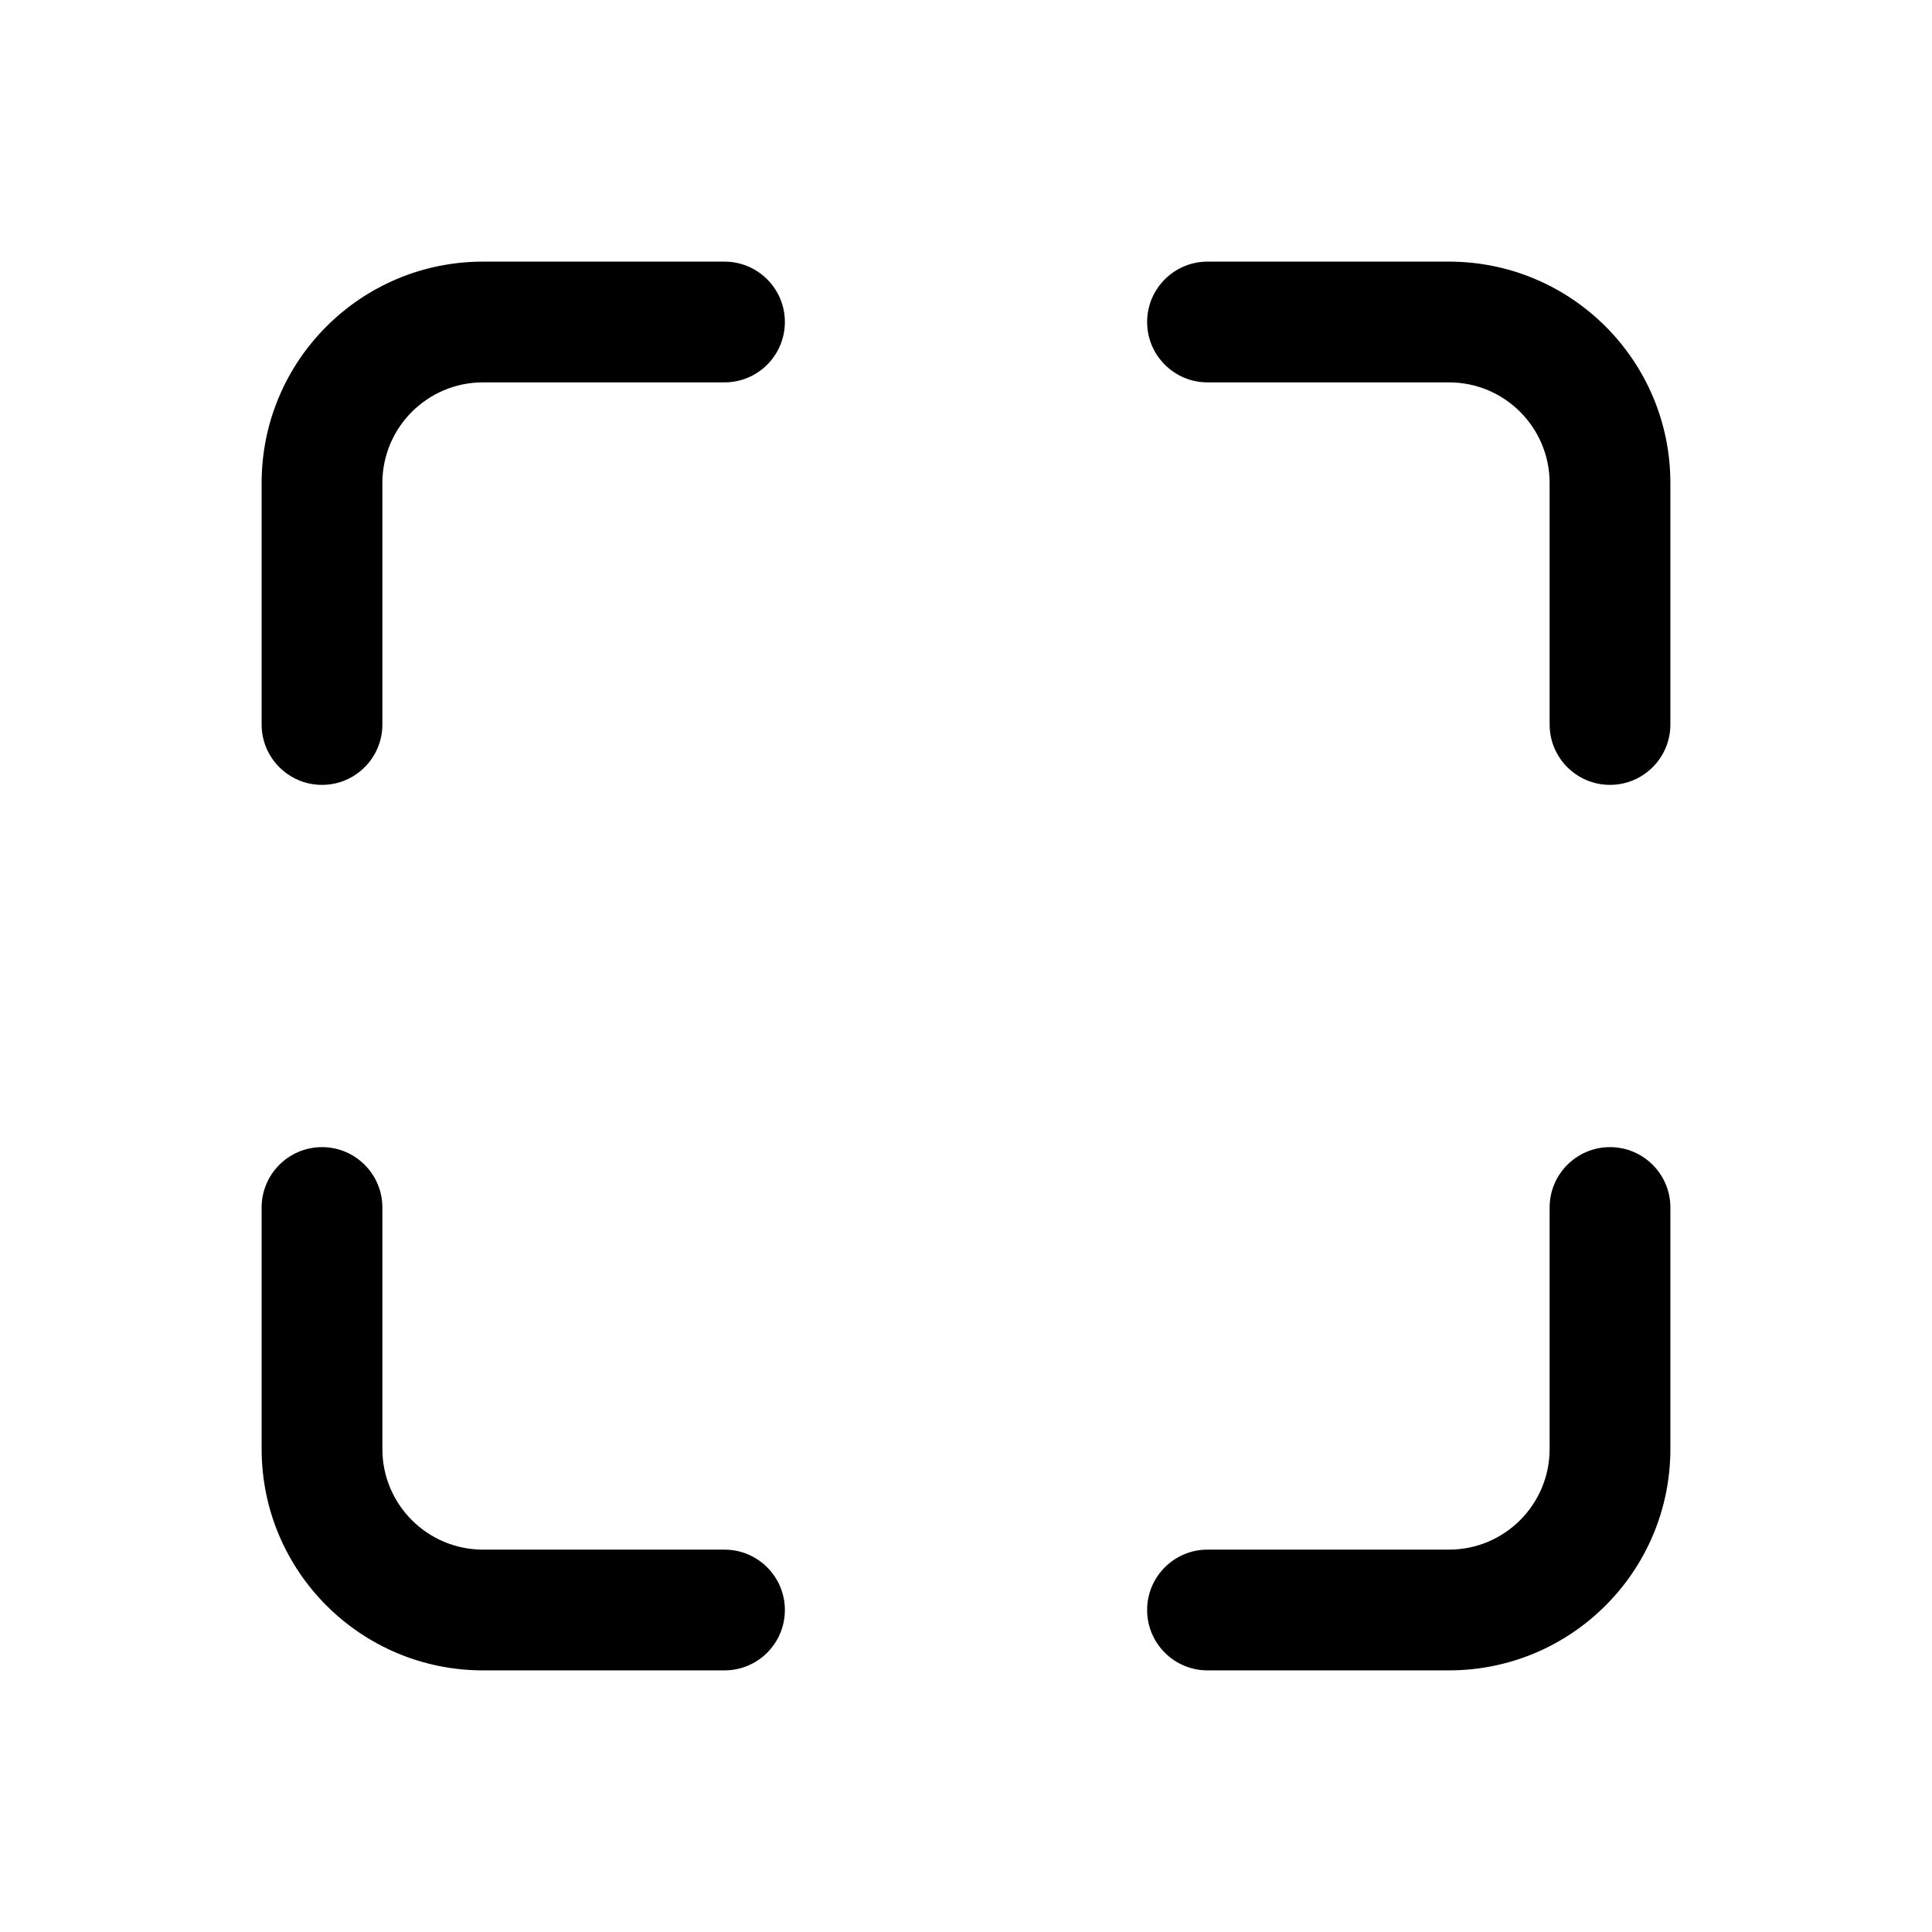
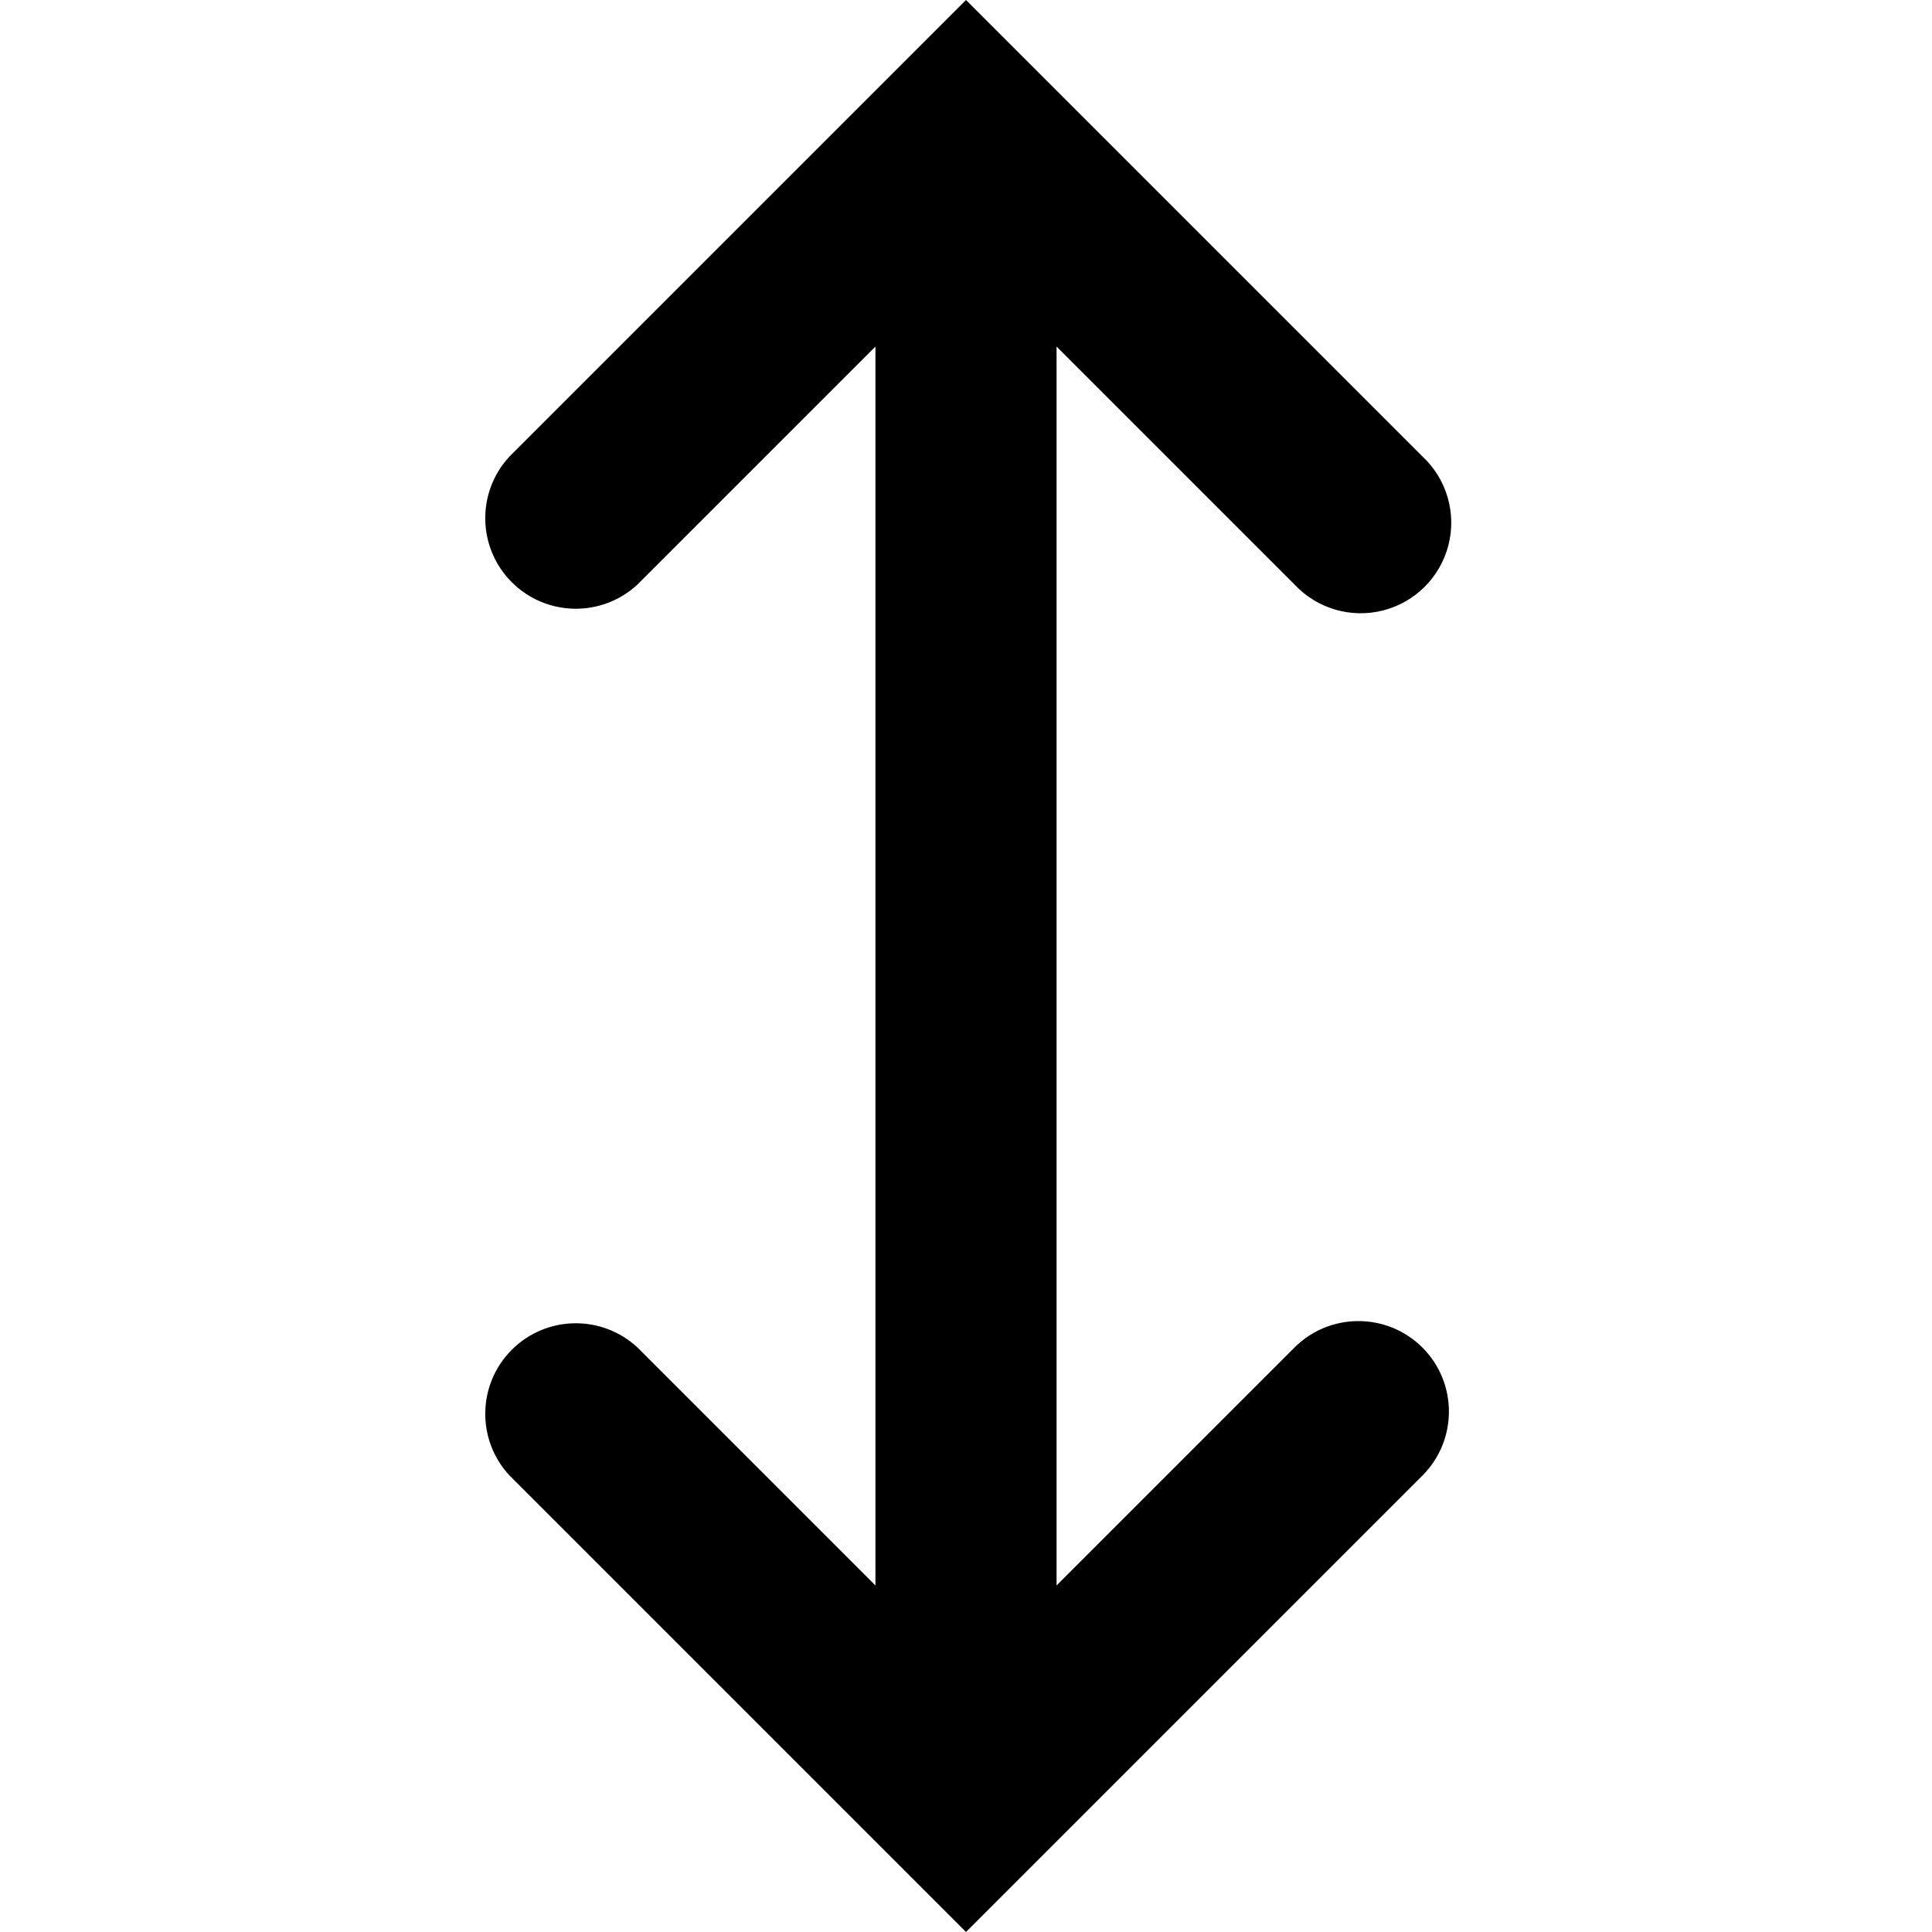
- <svg xmlns="http://www.w3.org/2000/svg" width="24" height="24" viewBox="0 0 24 24">
-   <path fill-rule="evenodd" clip-rule="evenodd" d="M6 4.75C5.31 4.75 4.75 5.31 4.75 6V9C4.75 9.414 4.414 9.75 4 9.75C3.586 9.75 3.25 9.414 3.25 9V6C3.25 4.481 4.481 3.25 6 3.25H9C9.414 3.25 9.75 3.586 9.75 4C9.75 4.414 9.414 4.75 9 4.75H6ZM14.25 4C14.25 3.586 14.586 3.25 15 3.25H18C19.519 3.25 20.75 4.481 20.75 6V9C20.75 9.414 20.414 9.75 20 9.75C19.586 9.75 19.25 9.414 19.25 9V6C19.25 5.31 18.69 4.75 18 4.75H15C14.586 4.75 14.25 4.414 14.25 4ZM4 14.25C4.414 14.25 4.75 14.586 4.75 15V18C4.75 18.69 5.31 19.25 6 19.25H9C9.414 19.25 9.75 19.586 9.75 20C9.75 20.414 9.414 20.75 9 20.75H6C4.481 20.75 3.25 19.519 3.25 18V15C3.25 14.586 3.586 14.25 4 14.25ZM20 14.25C20.414 14.25 20.75 14.586 20.75 15V18C20.75 19.519 19.519 20.75 18 20.75H15C14.586 20.75 14.25 20.414 14.25 20C14.25 19.586 14.586 19.25 15 19.25H18C18.69 19.25 19.25 18.69 19.25 18V15C19.25 14.586 19.586 14.25 20 14.25Z" />
+ <svg xmlns="http://www.w3.org/2000/svg" width="16" height="16" viewBox="0 0 16 16">
+   <path fill-rule="evenodd" clip-rule="evenodd" d="M11.78 11.16a.75.75 0 0 0-1.06 0l-1.97 1.97V2.87l1.97 1.97a.75.75 0 1 0 1.06-1.06L8.53.53 8 0l-.53.53-3.25 3.25a.75.75 0 0 0 1.06 1.06l1.97-1.97v10.26l-1.97-1.97a.75.75 0 0 0-1.06 1.06l3.25 3.25L8 16l.53-.53 3.25-3.25a.75.75 0 0 0 0-1.06Z" fill="#000" />
</svg>
